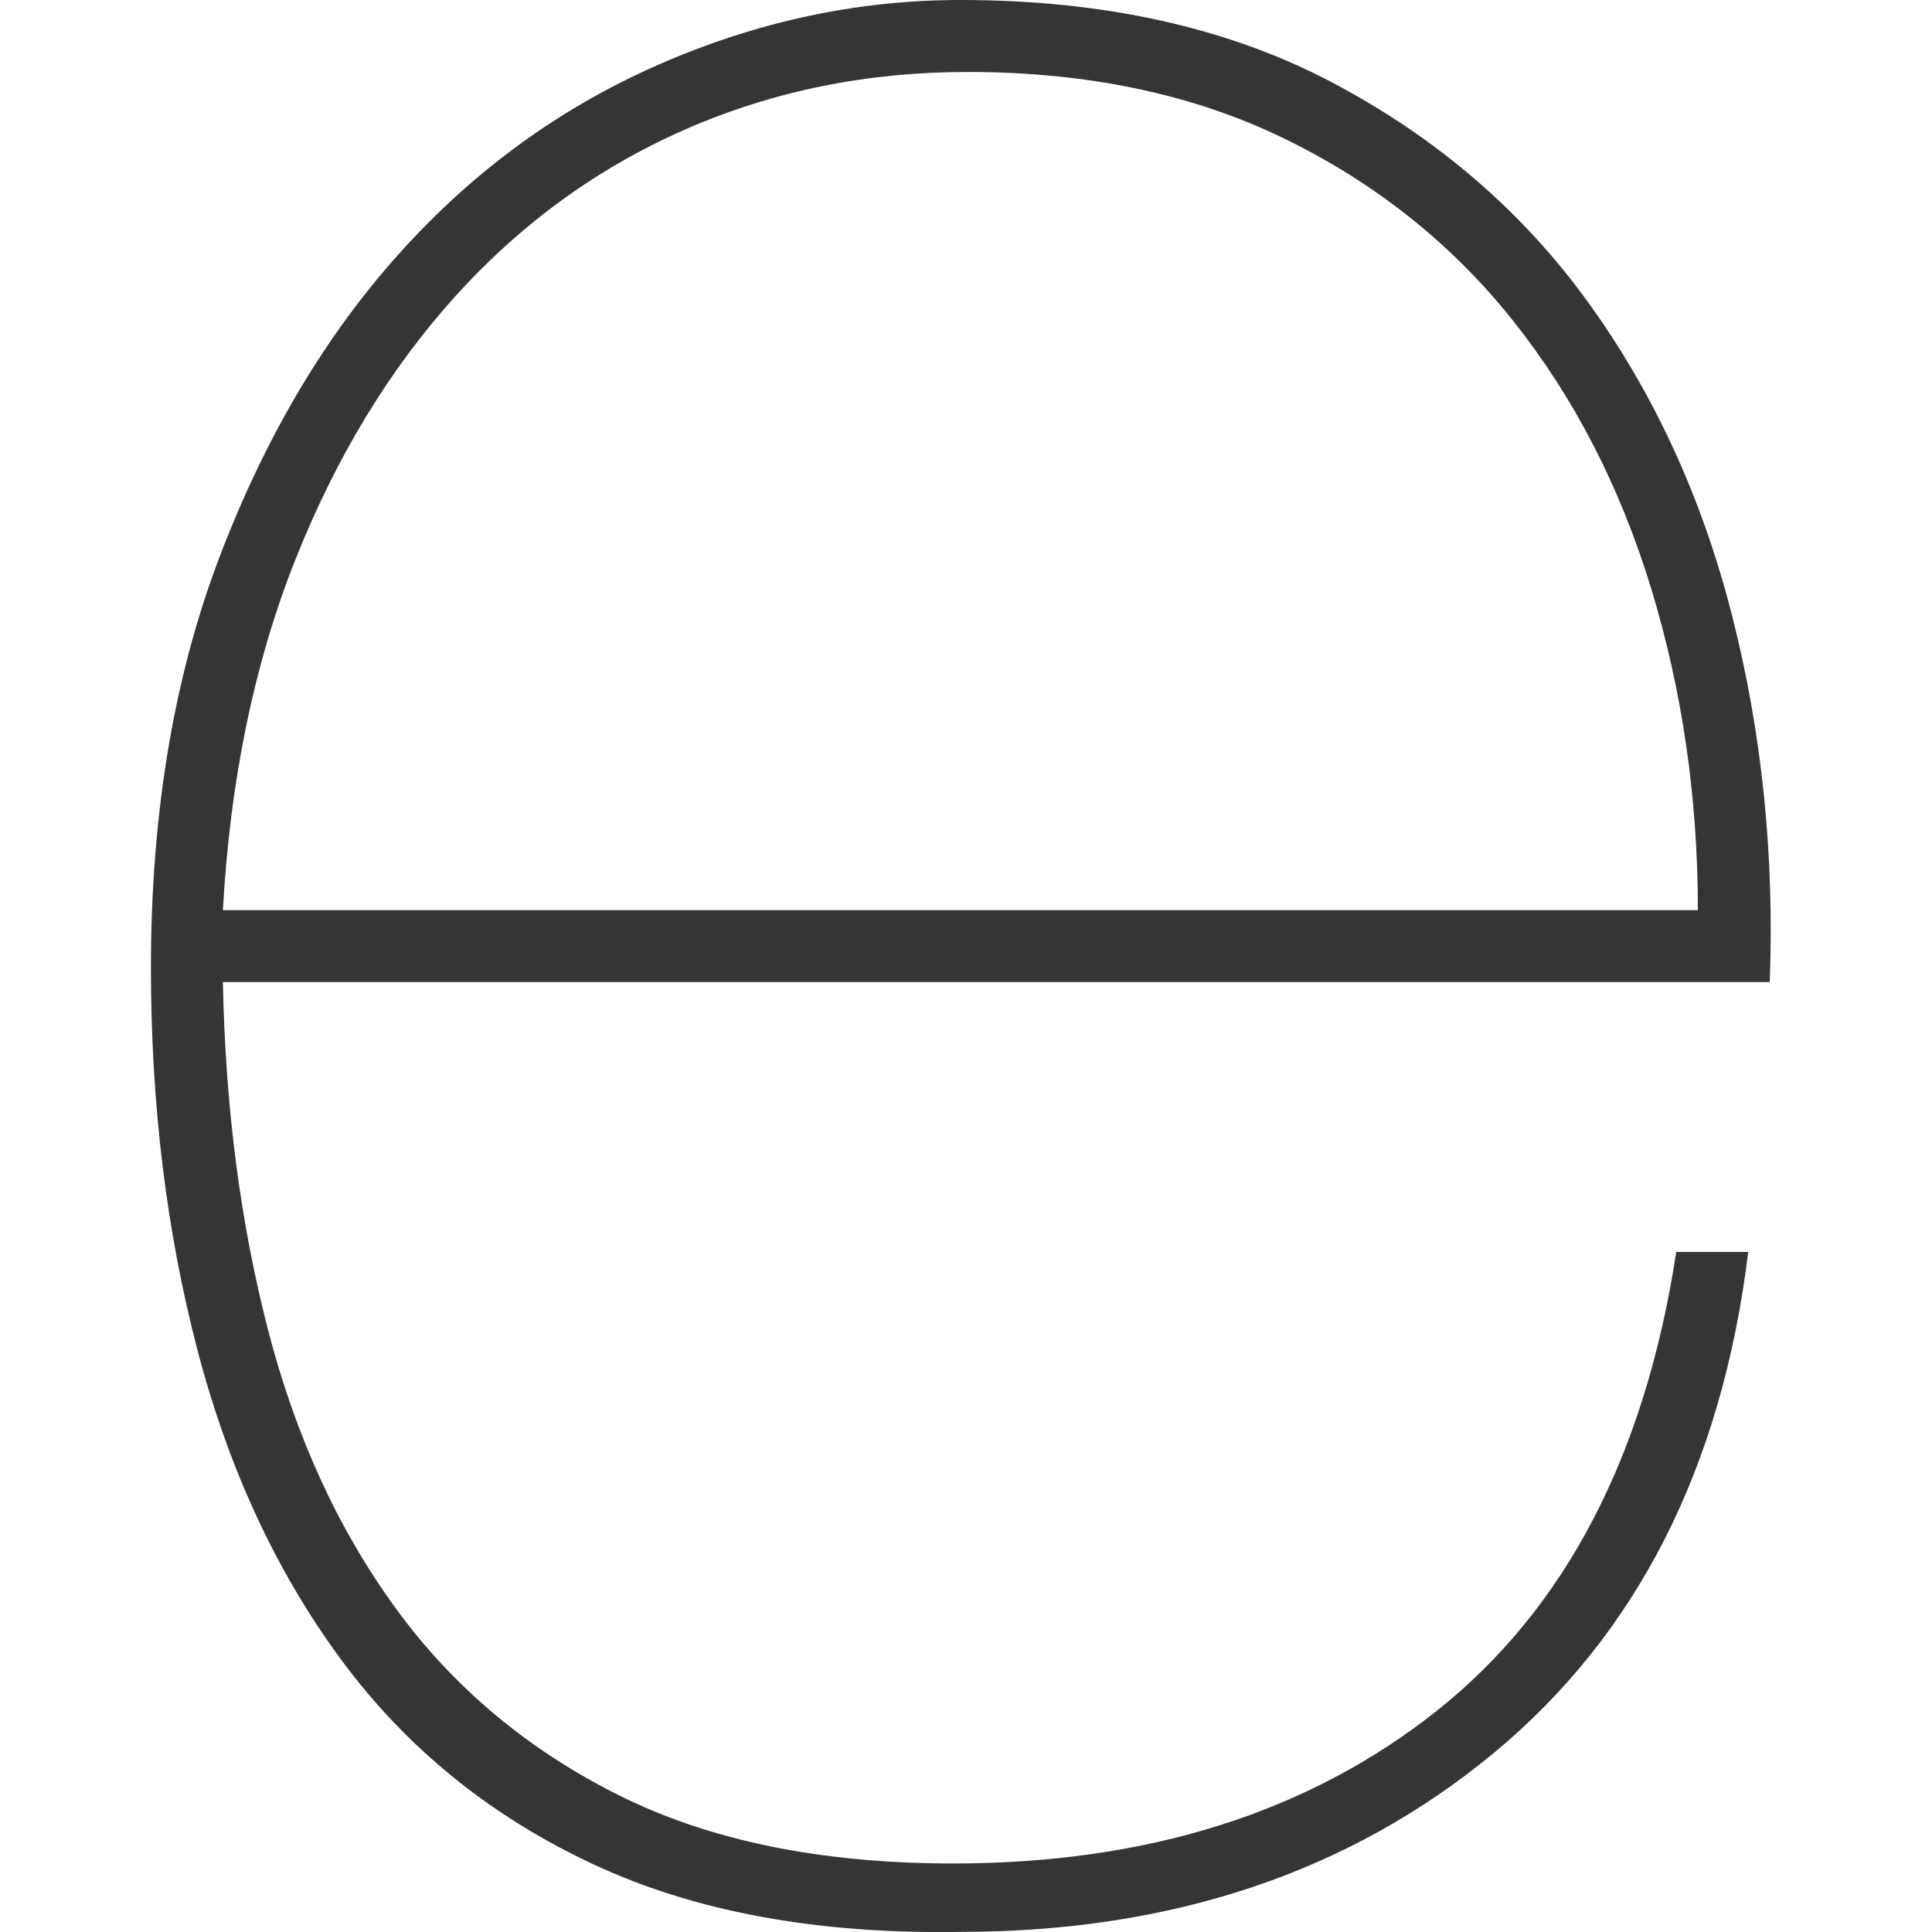
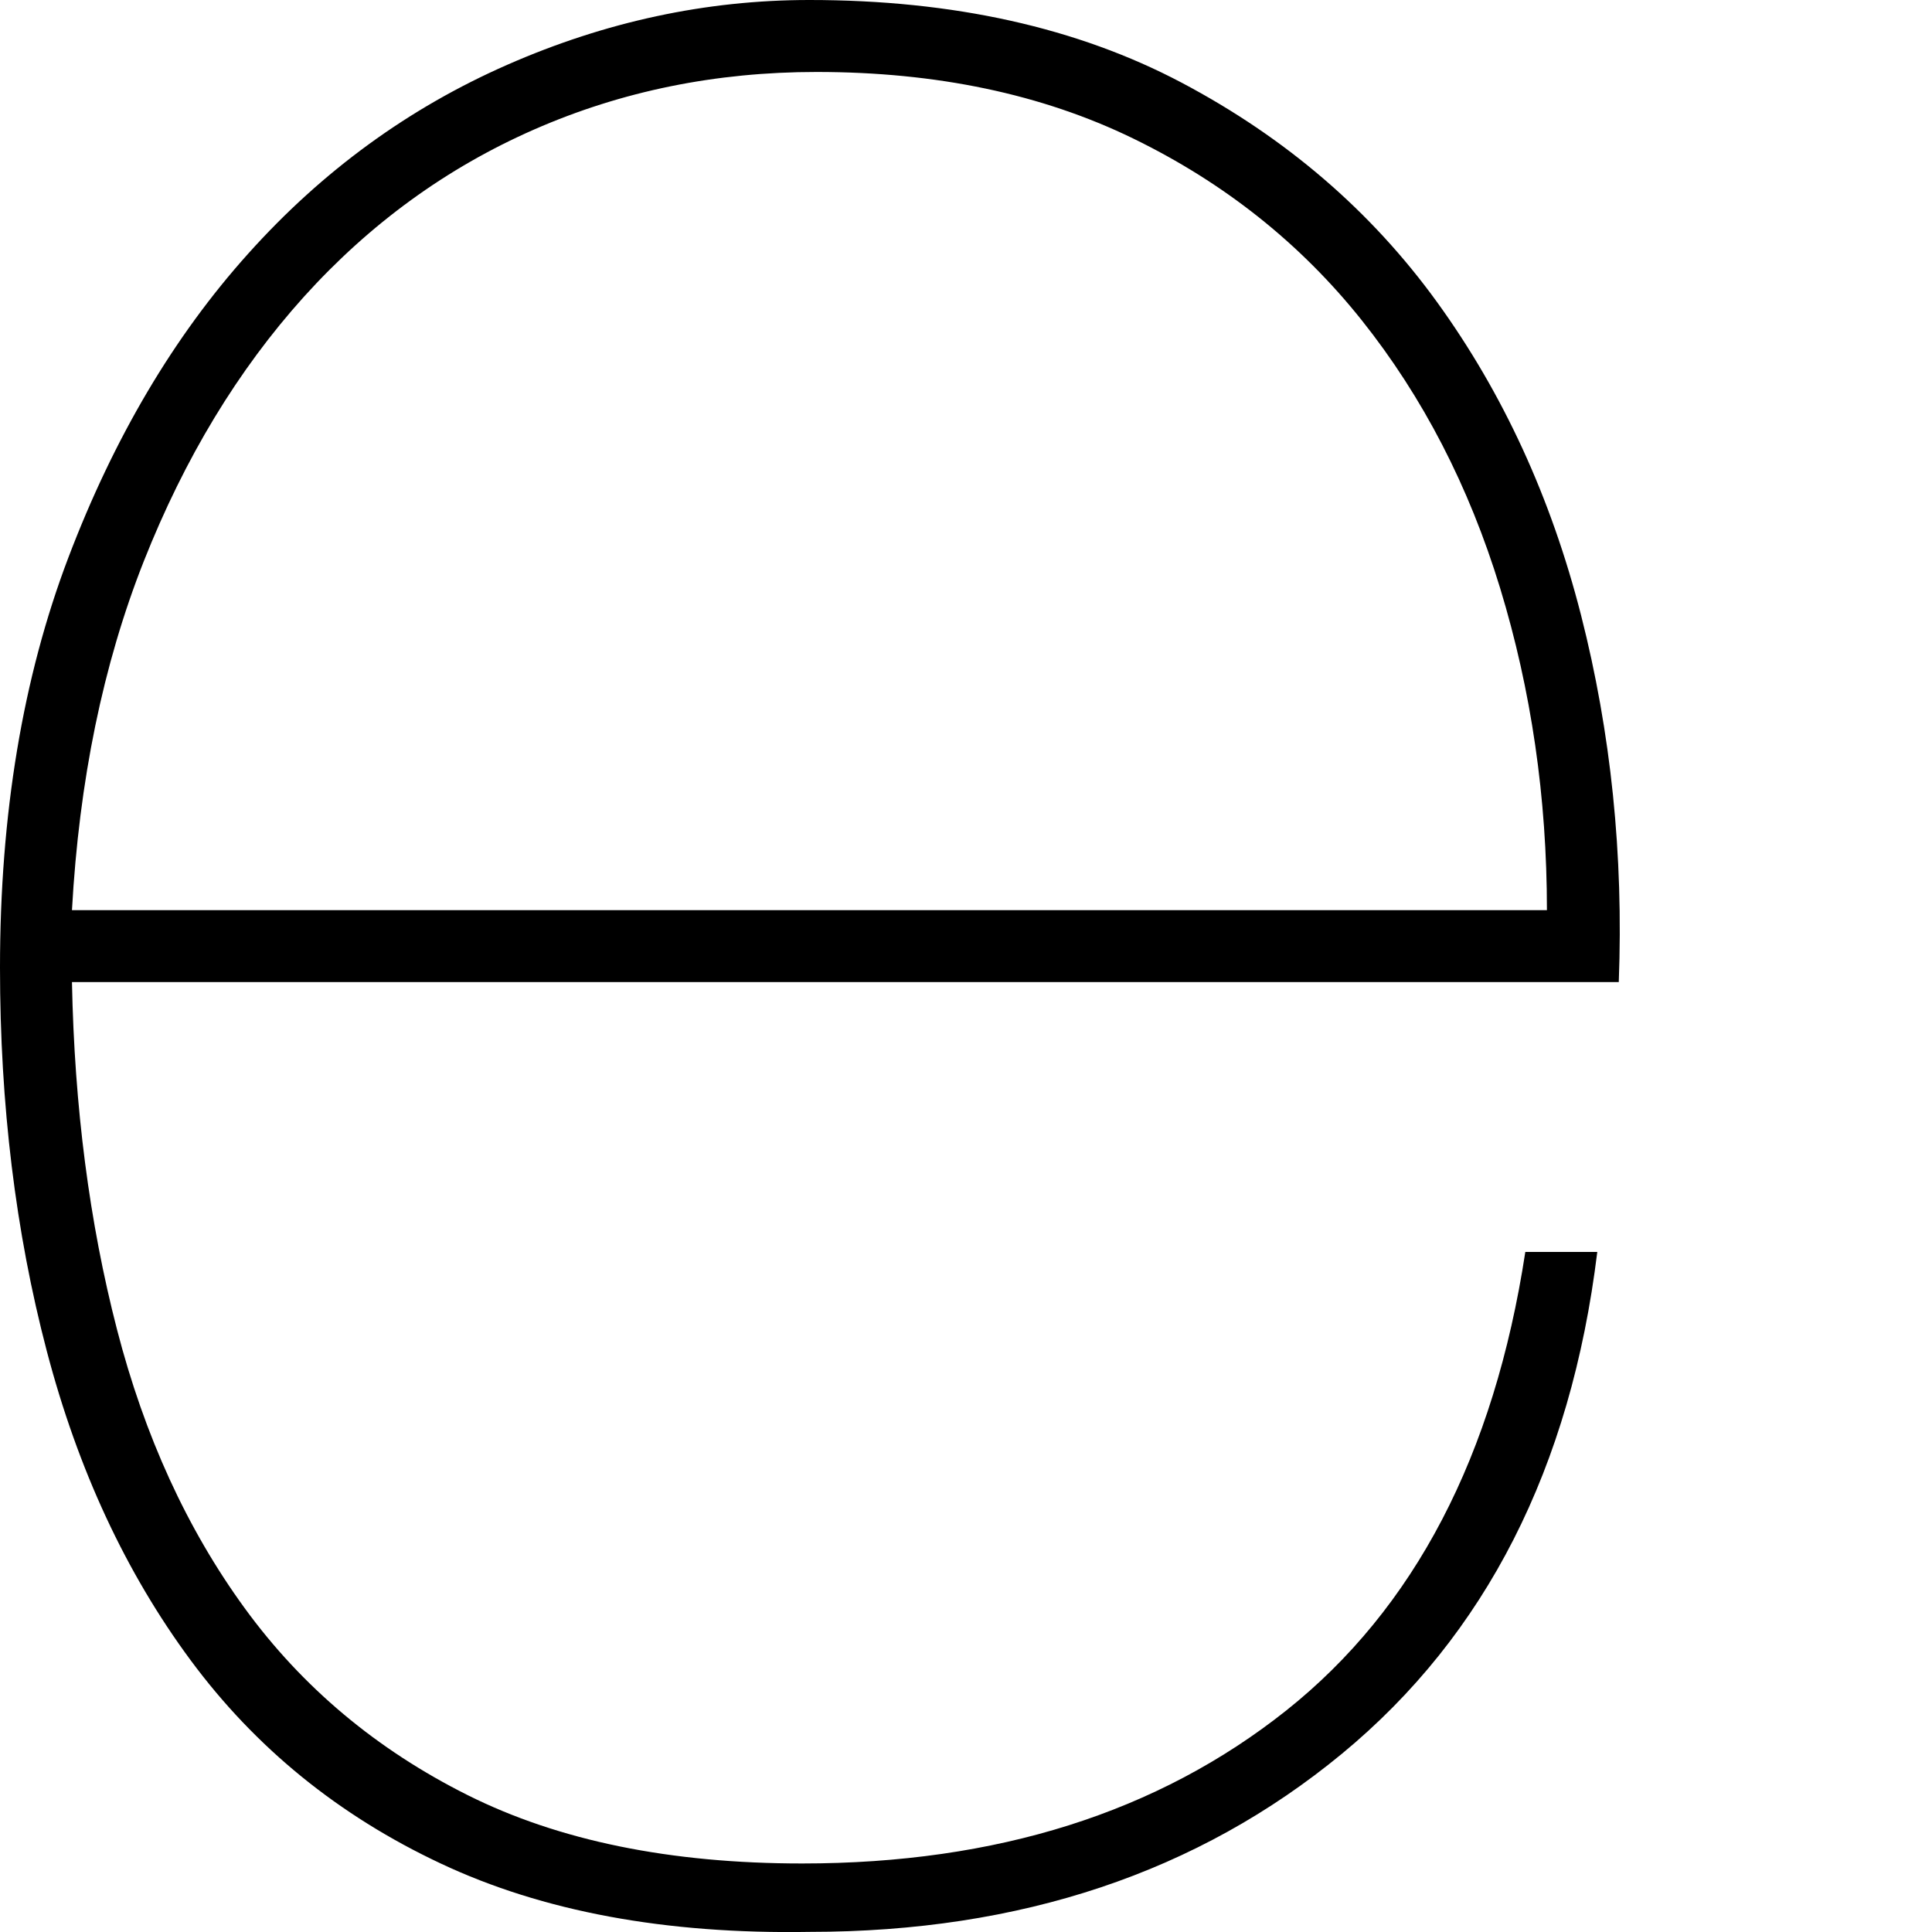
- <svg xmlns="http://www.w3.org/2000/svg" width="800px" height="800px" viewBox="-2.5 0 32 32">
-   <g fill="none" fill-rule="evenodd">
-     <path d="M-3 0h32v32H-3z" />
-     <path fill="#353535" d="M1.192 16.267c.04 2.065.288 3.982.745 5.75.456 1.767 1.16 3.307 2.115 4.618.953 1.31 2.185 2.343 3.694 3.098 1.51.755 3.357 1.132 5.54 1.132 3.22 0 5.89-.844 8.016-2.532 2.125-1.69 3.446-4.22 3.962-7.597h1.192c-.437 3.575-1.847 6.345-4.23 8.312-2.384 1.966-5.324 2.95-8.82 2.95-2.383.04-4.42-.338-6.107-1.133-1.69-.794-3.07-1.917-4.142-3.367-1.073-1.45-1.867-3.158-2.383-5.124C.258 20.408 0 18.294 0 16.028c0-2.542.377-4.806 1.132-6.792C1.887 7.25 2.88 5.57 4.112 4.2 5.34 2.83 6.77 1.79 8.4 1.074 10.03.358 11.698 0 13.406 0c2.383 0 4.44.457 6.167 1.37 1.728.914 3.138 2.126 4.23 3.635 1.093 1.51 1.887 3.238 2.384 5.184.496 1.945.705 3.97.625 6.077H1.193zm24.43-1.192c0-1.867-.26-3.645-.775-5.333-.516-1.688-1.28-3.168-2.294-4.44-1.013-1.27-2.274-2.273-3.784-3.008-1.51-.735-3.258-1.102-5.244-1.102-1.67 0-3.228.317-4.678.953-1.45.636-2.72 1.56-3.813 2.77-1.092 1.212-1.976 2.672-2.652 4.38-.675 1.708-1.072 3.635-1.19 5.78h24.43z" />
-   </g>
+ <svg xmlns="http://www.w3.org/2000/svg" width="800px" height="800px" viewBox="0 0 32 32">
+   <style>
+     path {
+       fill: #000000;
+     }
+     @media (prefers-color-scheme: dark) {
+       path {
+         fill: #ffff;
+       }
+     }
+   </style>
+   <path className="custom-svg-path" d="M1.192 16.267c.04 2.065.288 3.982.745 5.75.456 1.767 1.16 3.307 2.115 4.618.953 1.31 2.185 2.343 3.694 3.098 1.51.755 3.357 1.132 5.54 1.132 3.22 0 5.89-.844 8.016-2.532 2.125-1.69 3.446-4.22 3.962-7.597h1.192c-.437 3.575-1.847 6.345-4.23 8.312-2.384 1.966-5.324 2.95-8.82 2.95-2.383.04-4.42-.338-6.107-1.133-1.69-.794-3.07-1.917-4.142-3.367-1.073-1.45-1.867-3.158-2.383-5.124C.258 20.408 0 18.294 0 16.028c0-2.542.377-4.806 1.132-6.792C1.887 7.25 2.88 5.57 4.112 4.2 5.34 2.83 6.77 1.79 8.4 1.074 10.03.358 11.698 0 13.406 0c2.383 0 4.44.457 6.167 1.37 1.728.914 3.138 2.126 4.23 3.635 1.093 1.51 1.887 3.238 2.384 5.184.496 1.945.705 3.97.625 6.077H1.193zm24.43-1.192c0-1.867-.26-3.645-.775-5.333-.516-1.688-1.28-3.168-2.294-4.44-1.013-1.27-2.274-2.273-3.784-3.008-1.51-.735-3.258-1.102-5.244-1.102-1.67 0-3.228.317-4.678.953-1.45.636-2.72 1.56-3.813 2.77-1.092 1.212-1.976 2.672-2.652 4.38-.675 1.708-1.072 3.635-1.19 5.78h24.43z" />
</svg>
